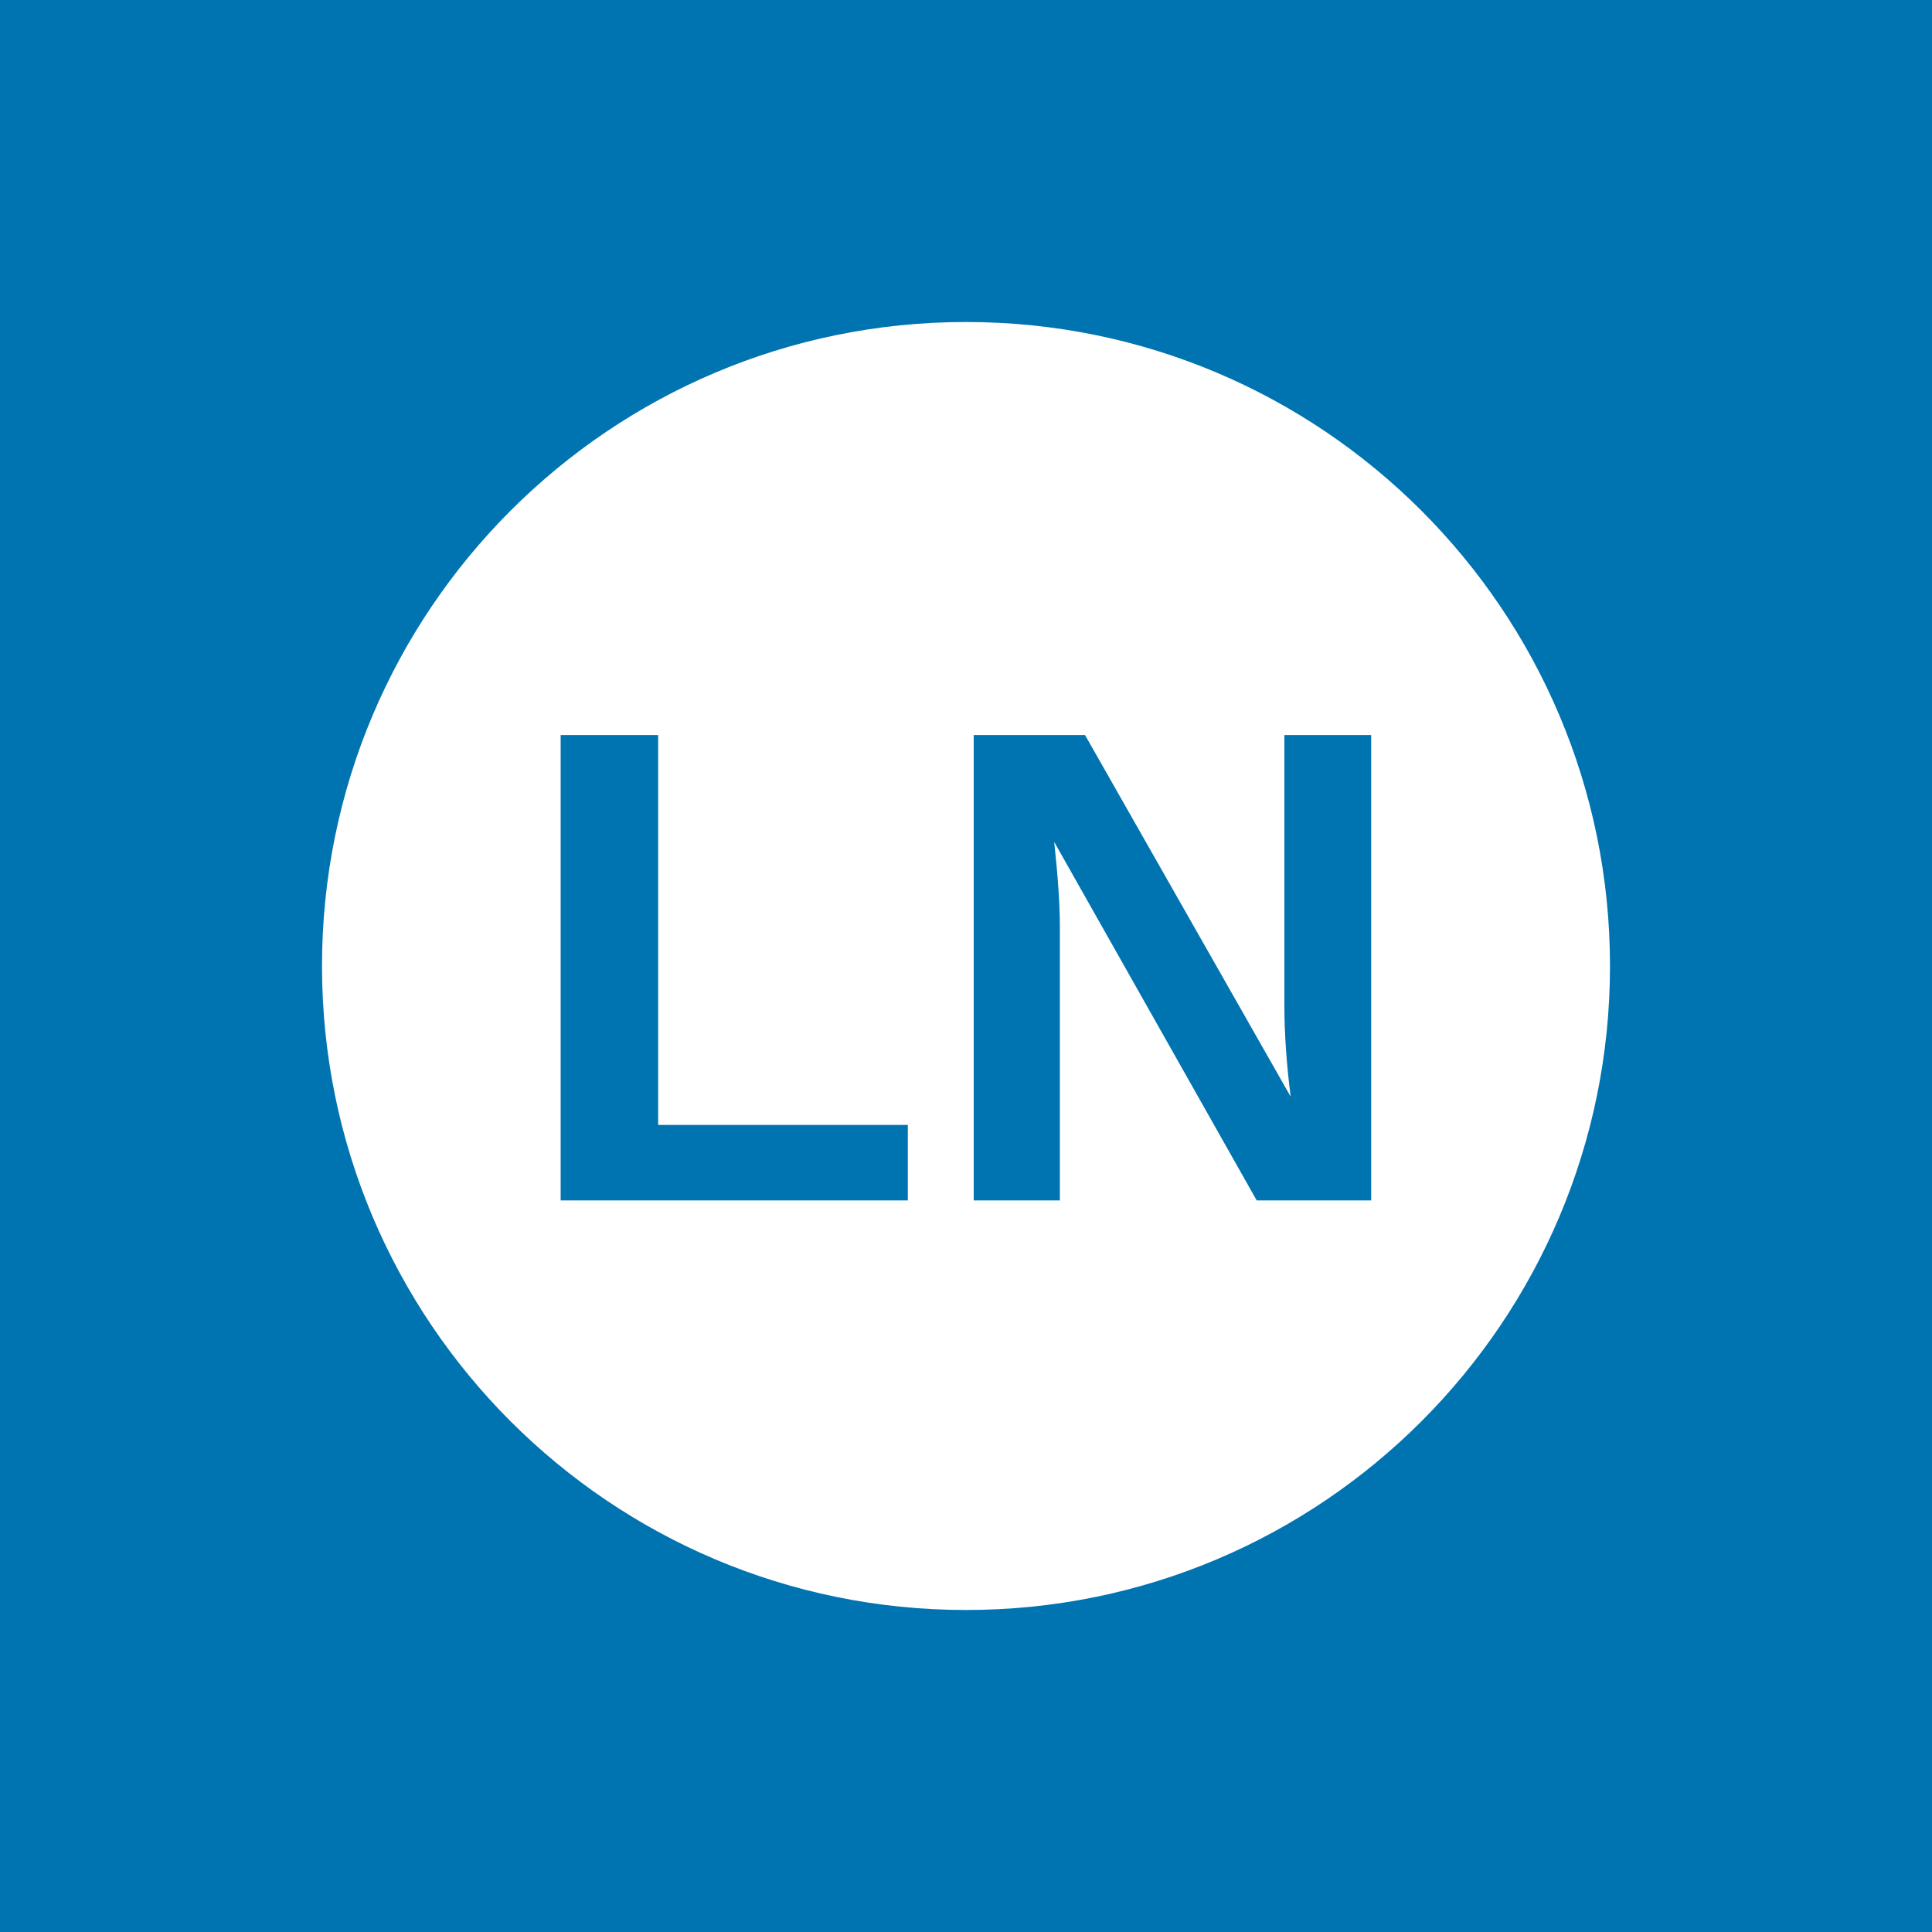
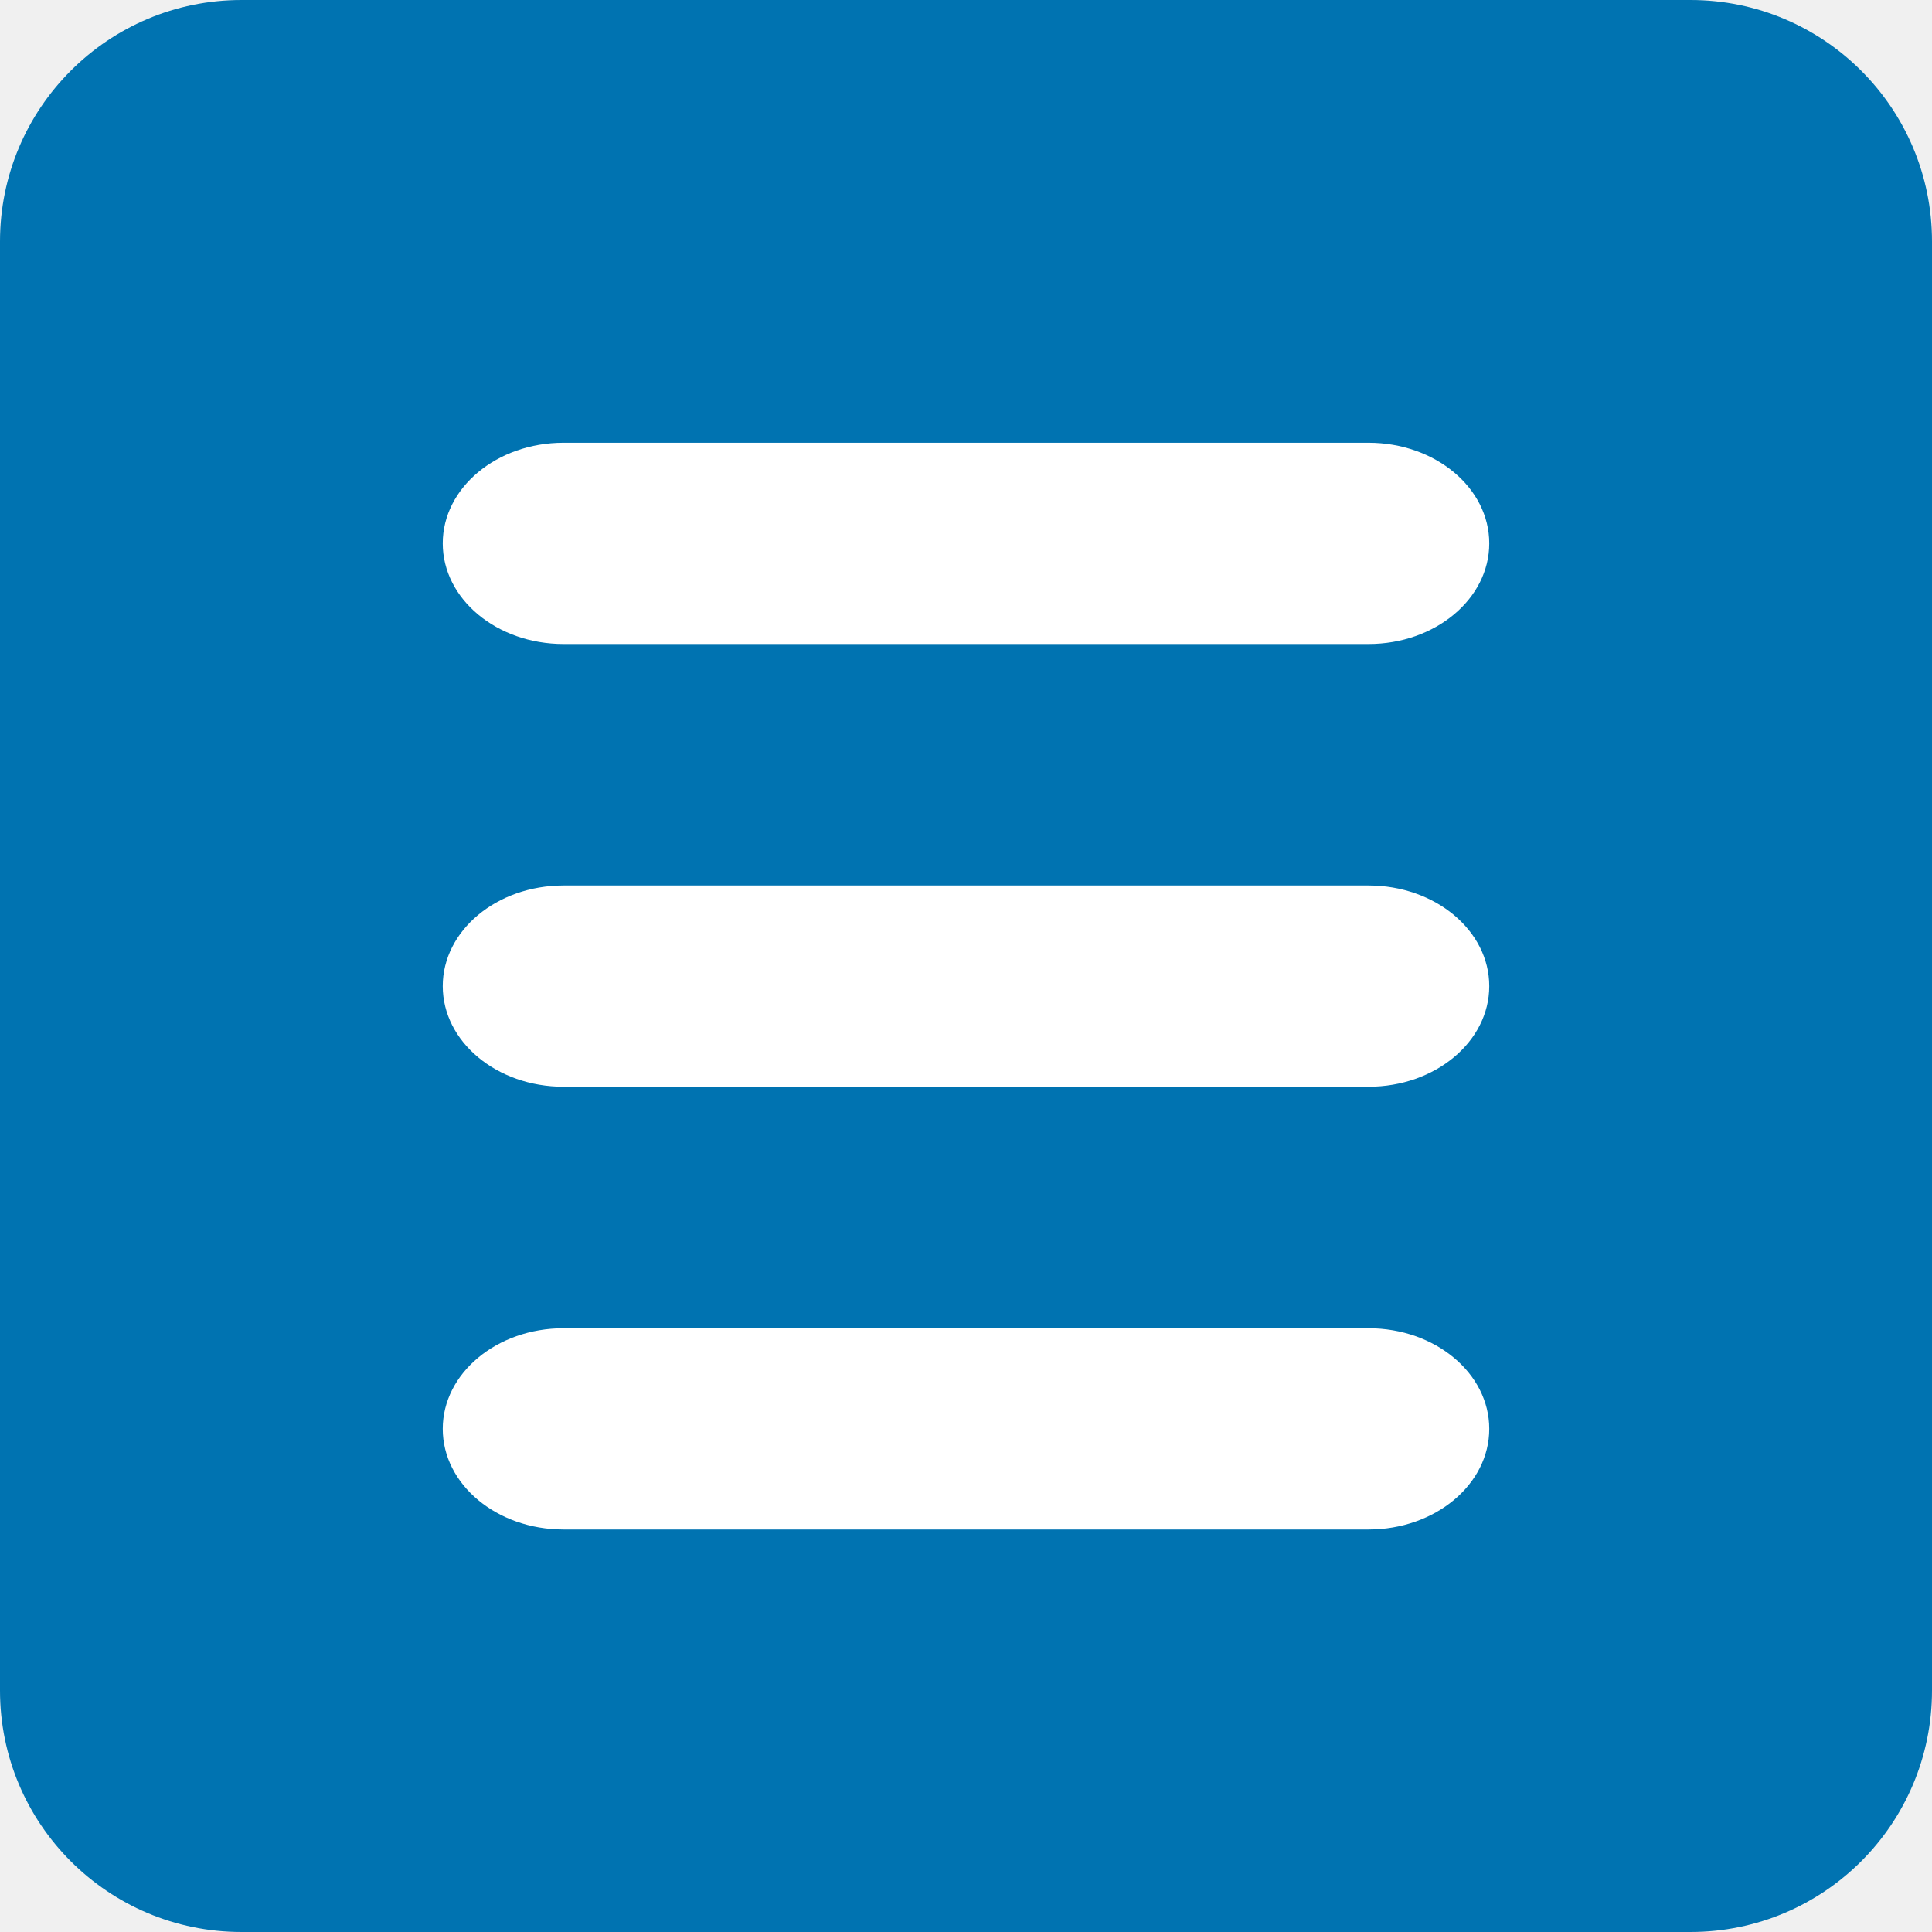
<svg xmlns="http://www.w3.org/2000/svg" width="48" height="48">
-   <rect width="48" height="48" fill="#0073b1" />
-   <circle cx="24" cy="24" r="16" fill="white" />
-   <text x="24" y="24" font-family="Arial, sans-serif" font-size="16.8" font-weight="bold" fill="#0073b1" text-anchor="middle" dominant-baseline="central">LN</text>
+   <rect width="48" height="48" rx="6" ry="6" fill="#0073b1" />
+   <rect x="11" y="11" width="26" height="5" rx="3" fill="white" />
+   <rect x="11" y="22" width="26" height="5" rx="3" fill="white" />
+   <rect x="11" y="33" width="26" height="5" rx="3" fill="white" />
</svg>
